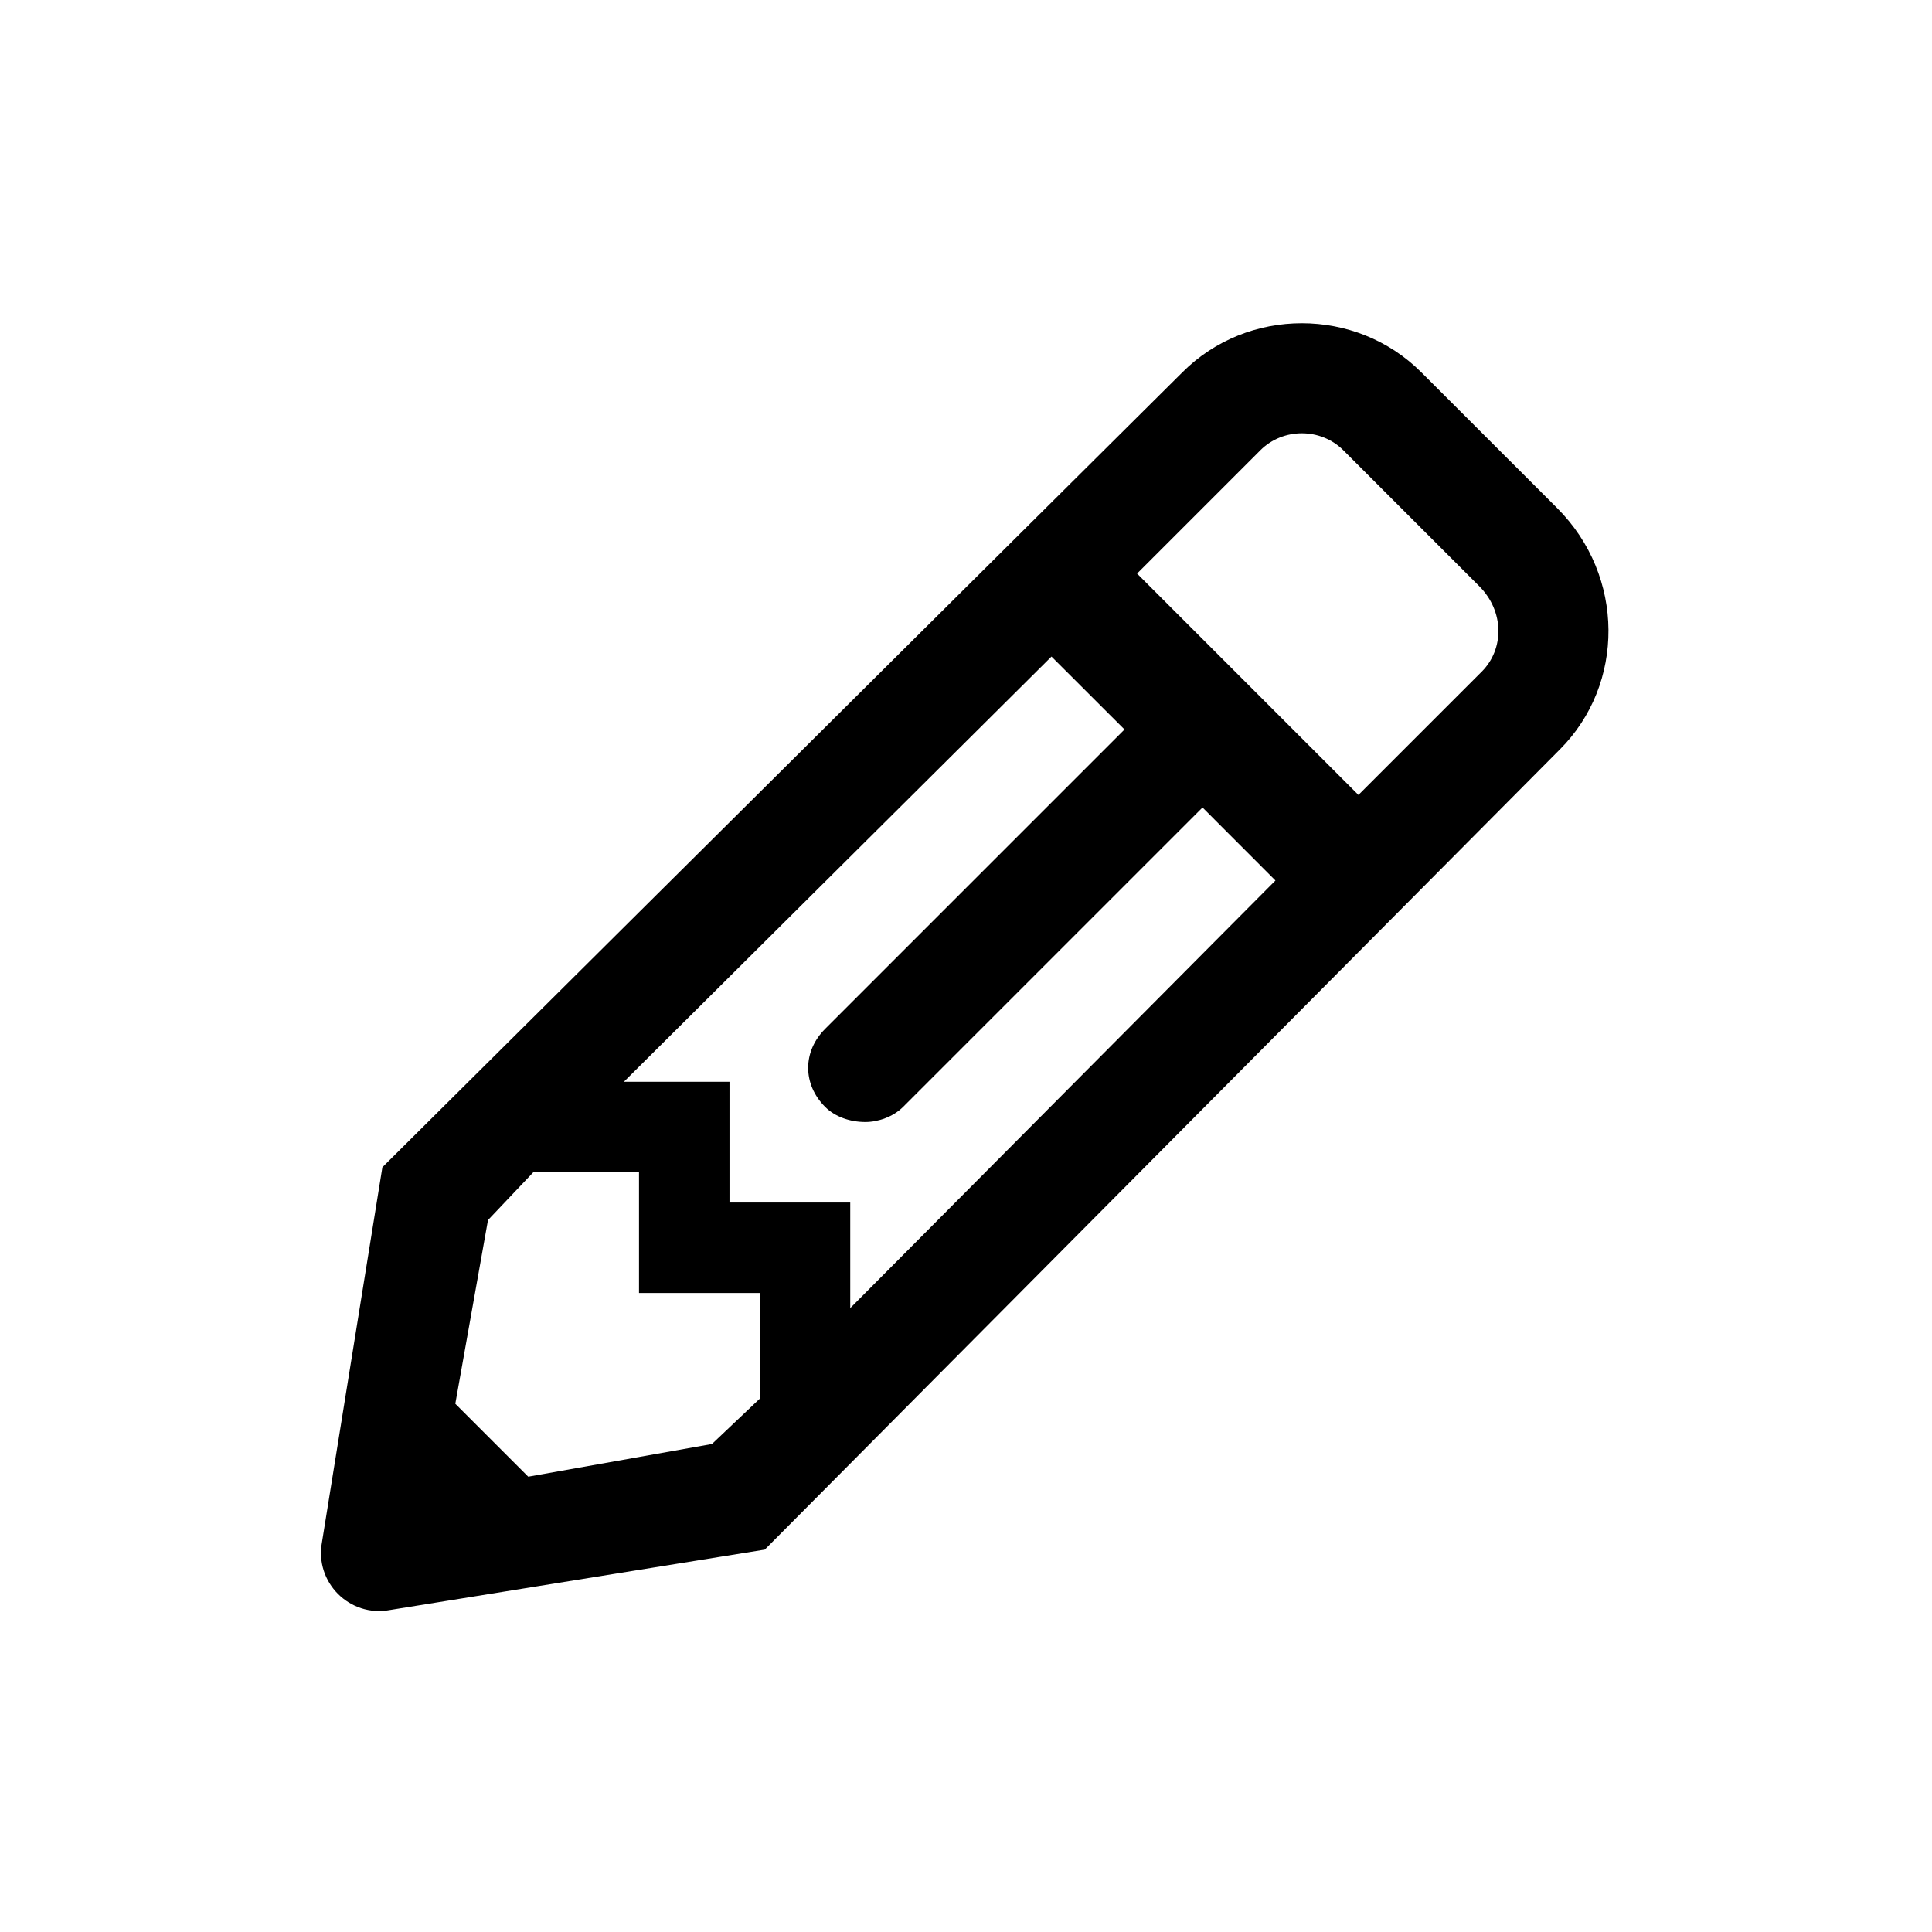
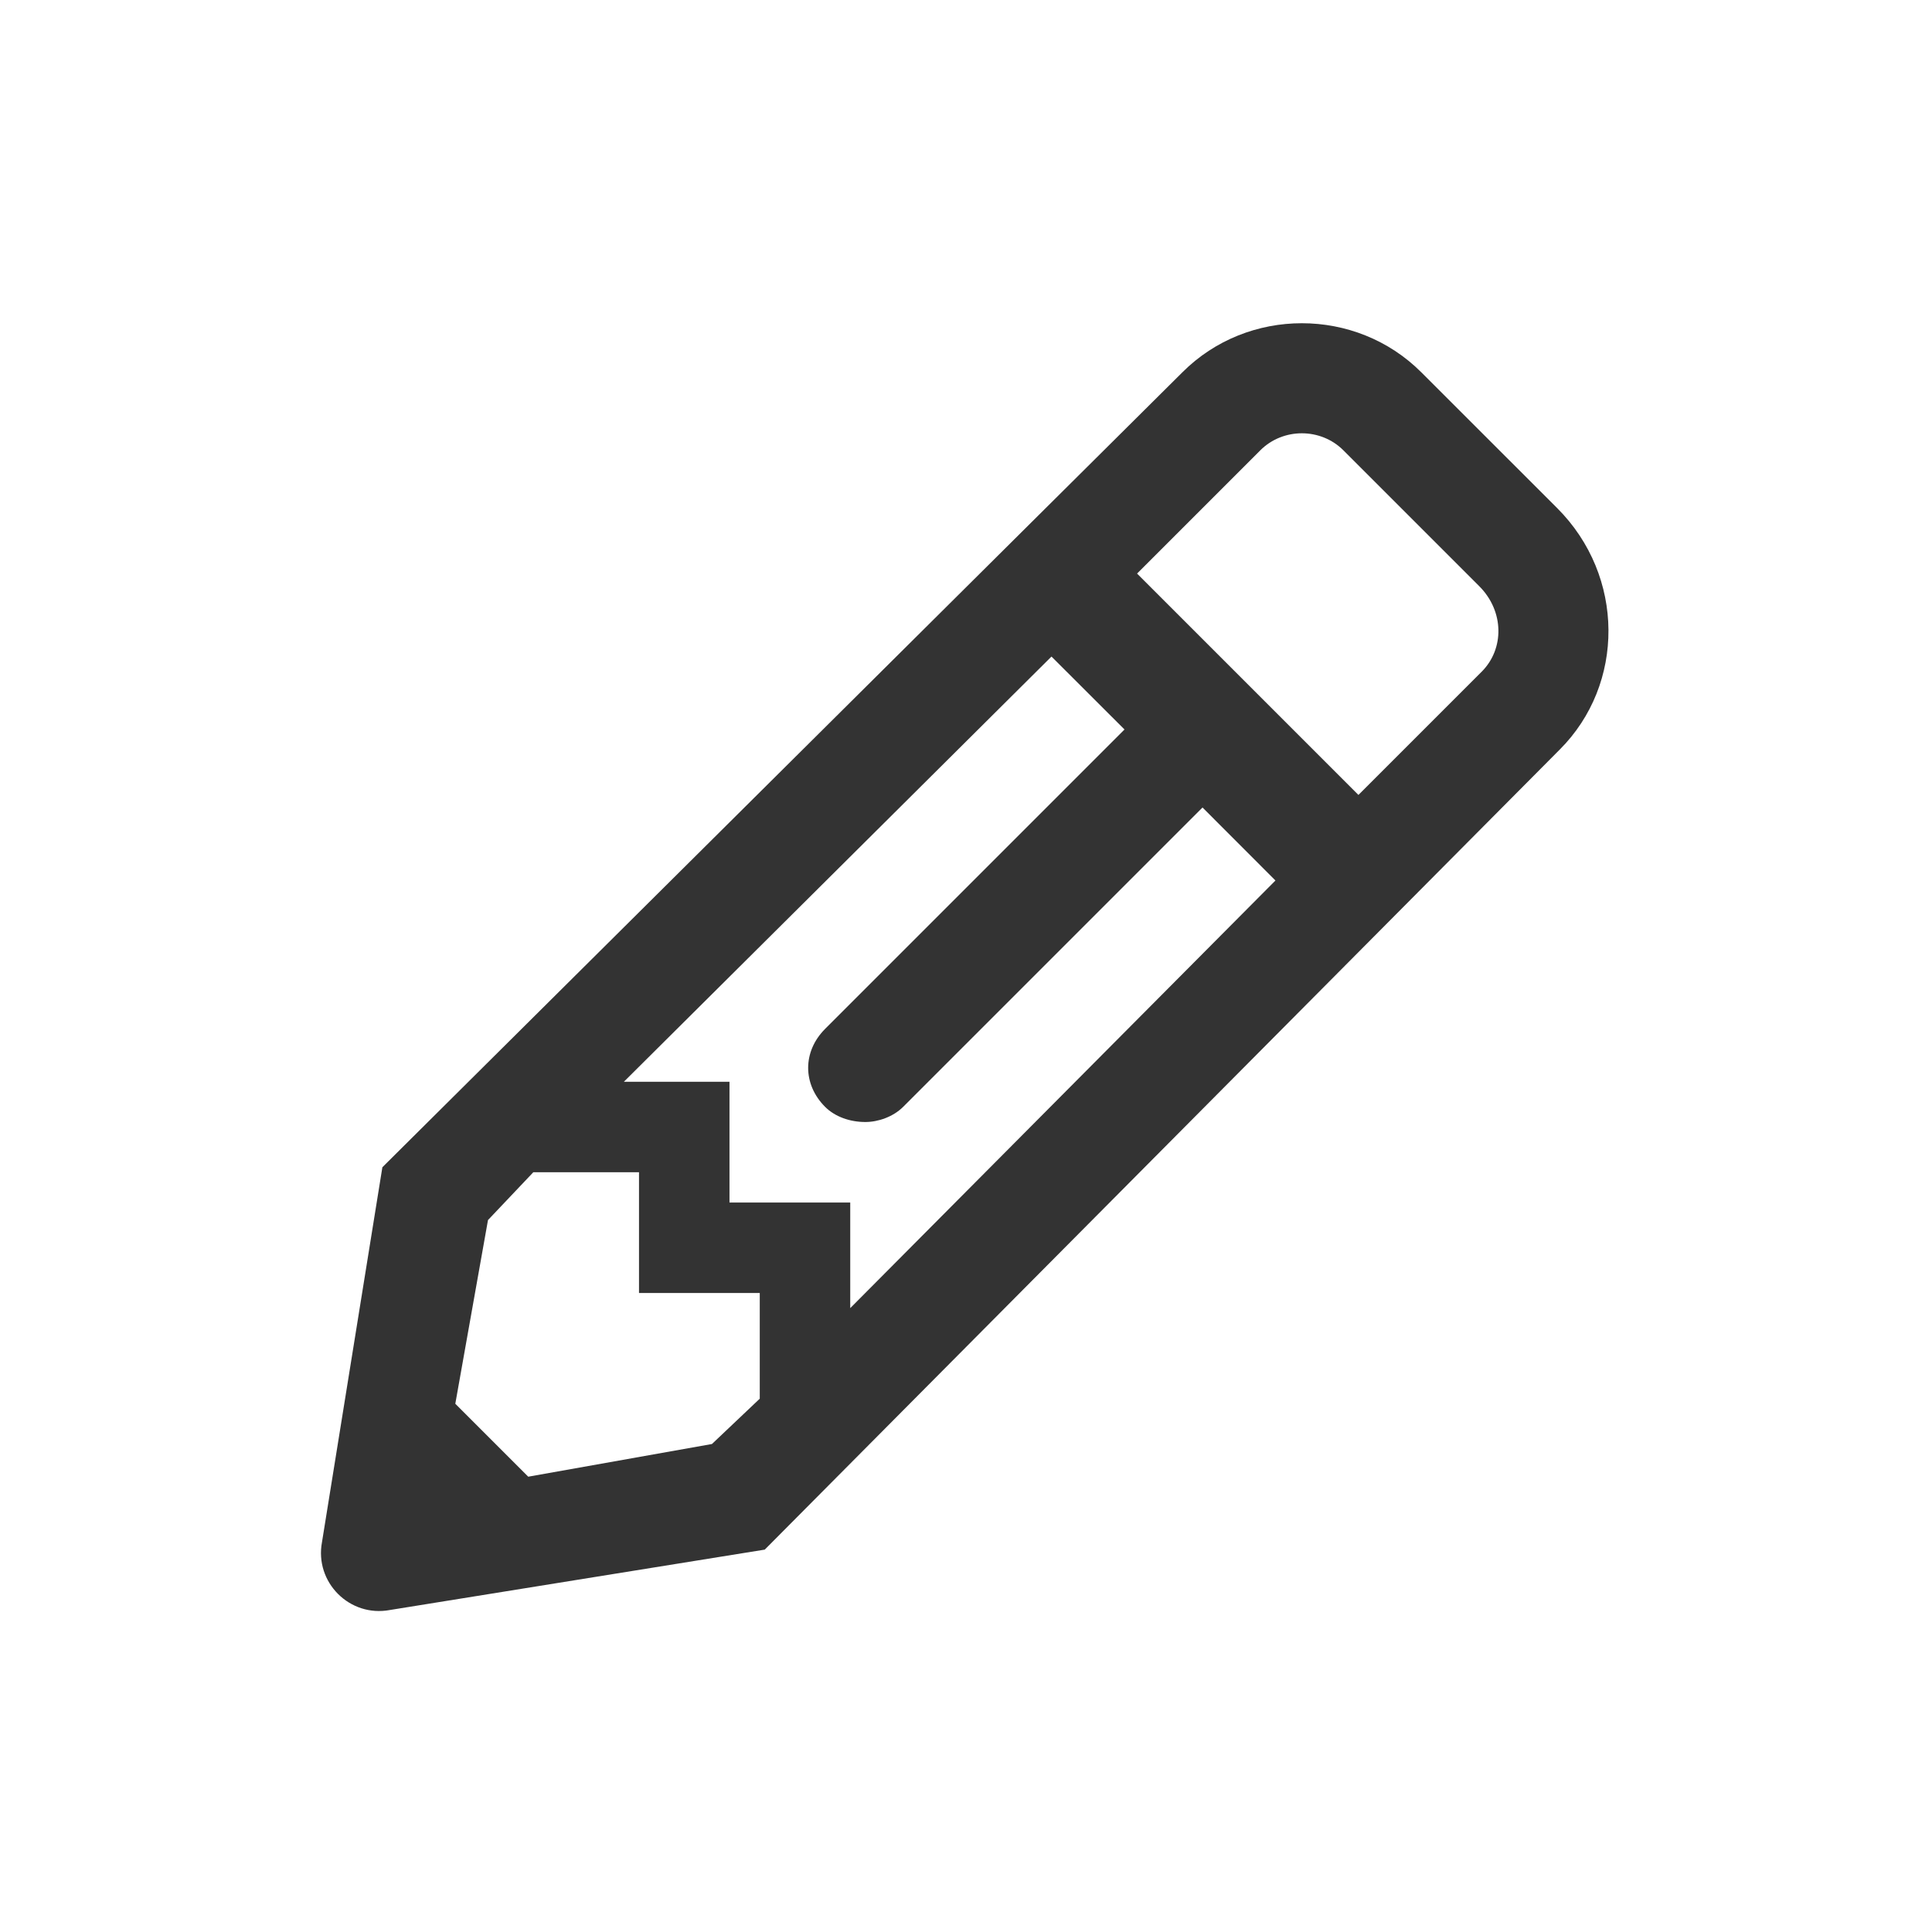
<svg xmlns="http://www.w3.org/2000/svg" width="24" height="24" viewBox="0 0 24 24" fill="none">
-   <path d="M19.344 6.312L17.656 4.625C16.844 3.812 15.5 3.812 14.688 4.625L4.75 14.5L4 19.156C3.906 19.656 4.344 20.094 4.844 20L9.5 19.25L19.375 9.312C20.188 8.5 20.188 7.156 19.344 6.312ZM10.25 13.75C10.375 13.875 10.562 13.938 10.75 13.938C10.906 13.938 11.094 13.875 11.219 13.75L14.938 10.031L15.844 10.938L10.562 16.25V14.938H9.062V13.438H7.75L13.062 8.156L13.969 9.062L10.25 12.781C9.969 13.062 9.969 13.469 10.25 13.75ZM6.562 18.344L5.656 17.438L6.062 15.156L6.625 14.562H7.938V16.062H9.438V17.375L8.844 17.938L6.562 18.344ZM18.406 8.344L16.875 9.875L14.125 7.125L15.656 5.594C15.938 5.312 16.406 5.312 16.688 5.594L18.375 7.281C18.688 7.594 18.688 8.062 18.406 8.344Z" fill="black" />
+   <path d="M19.344 6.312L17.656 4.625C16.844 3.812 15.5 3.812 14.688 4.625L4.75 14.5L4 19.156C3.906 19.656 4.344 20.094 4.844 20L9.5 19.25L19.375 9.312C20.188 8.5 20.188 7.156 19.344 6.312ZM10.25 13.75C10.375 13.875 10.562 13.938 10.75 13.938C10.906 13.938 11.094 13.875 11.219 13.75L14.938 10.031L15.844 10.938L10.562 16.25V14.938H9.062V13.438H7.75L13.062 8.156L13.969 9.062L10.25 12.781C9.969 13.062 9.969 13.469 10.25 13.75ZM6.562 18.344L5.656 17.438L6.062 15.156L6.625 14.562H7.938V16.062H9.438V17.375L8.844 17.938L6.562 18.344ZM18.406 8.344L16.875 9.875L14.125 7.125L15.656 5.594C15.938 5.312 16.406 5.312 16.688 5.594L18.375 7.281C18.688 7.594 18.688 8.062 18.406 8.344Z" fill="#333333" />
</svg>
